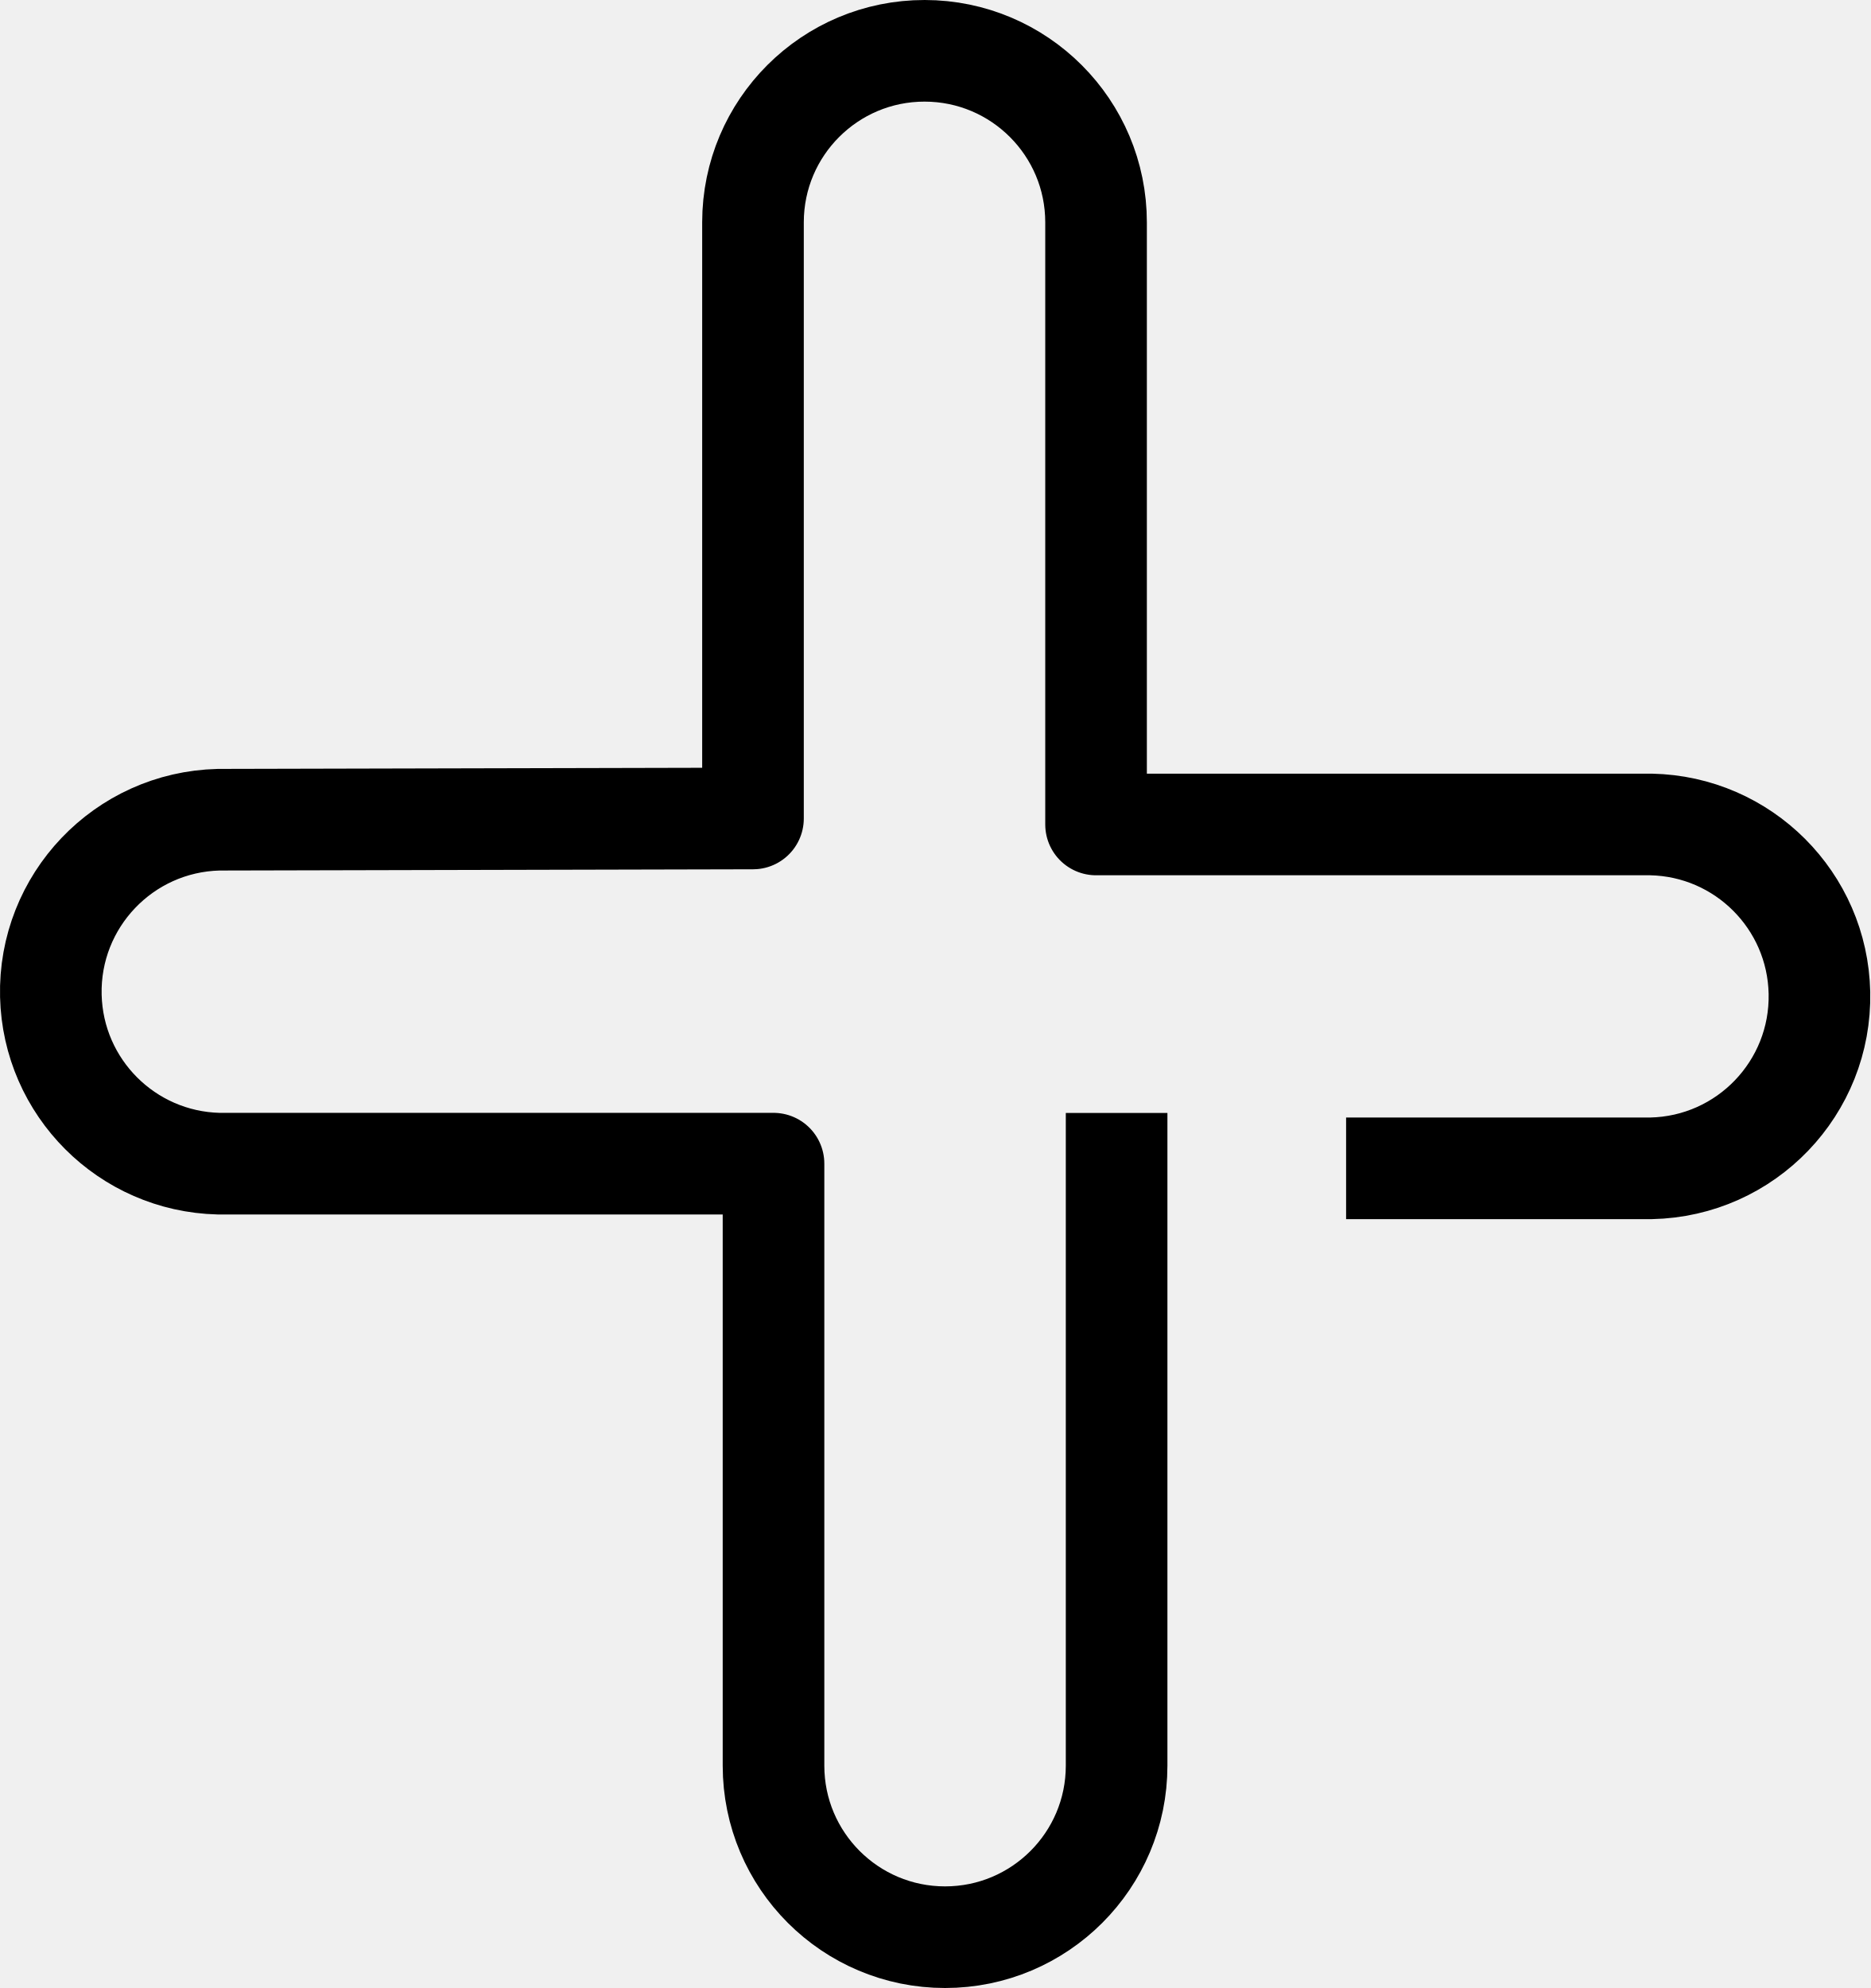
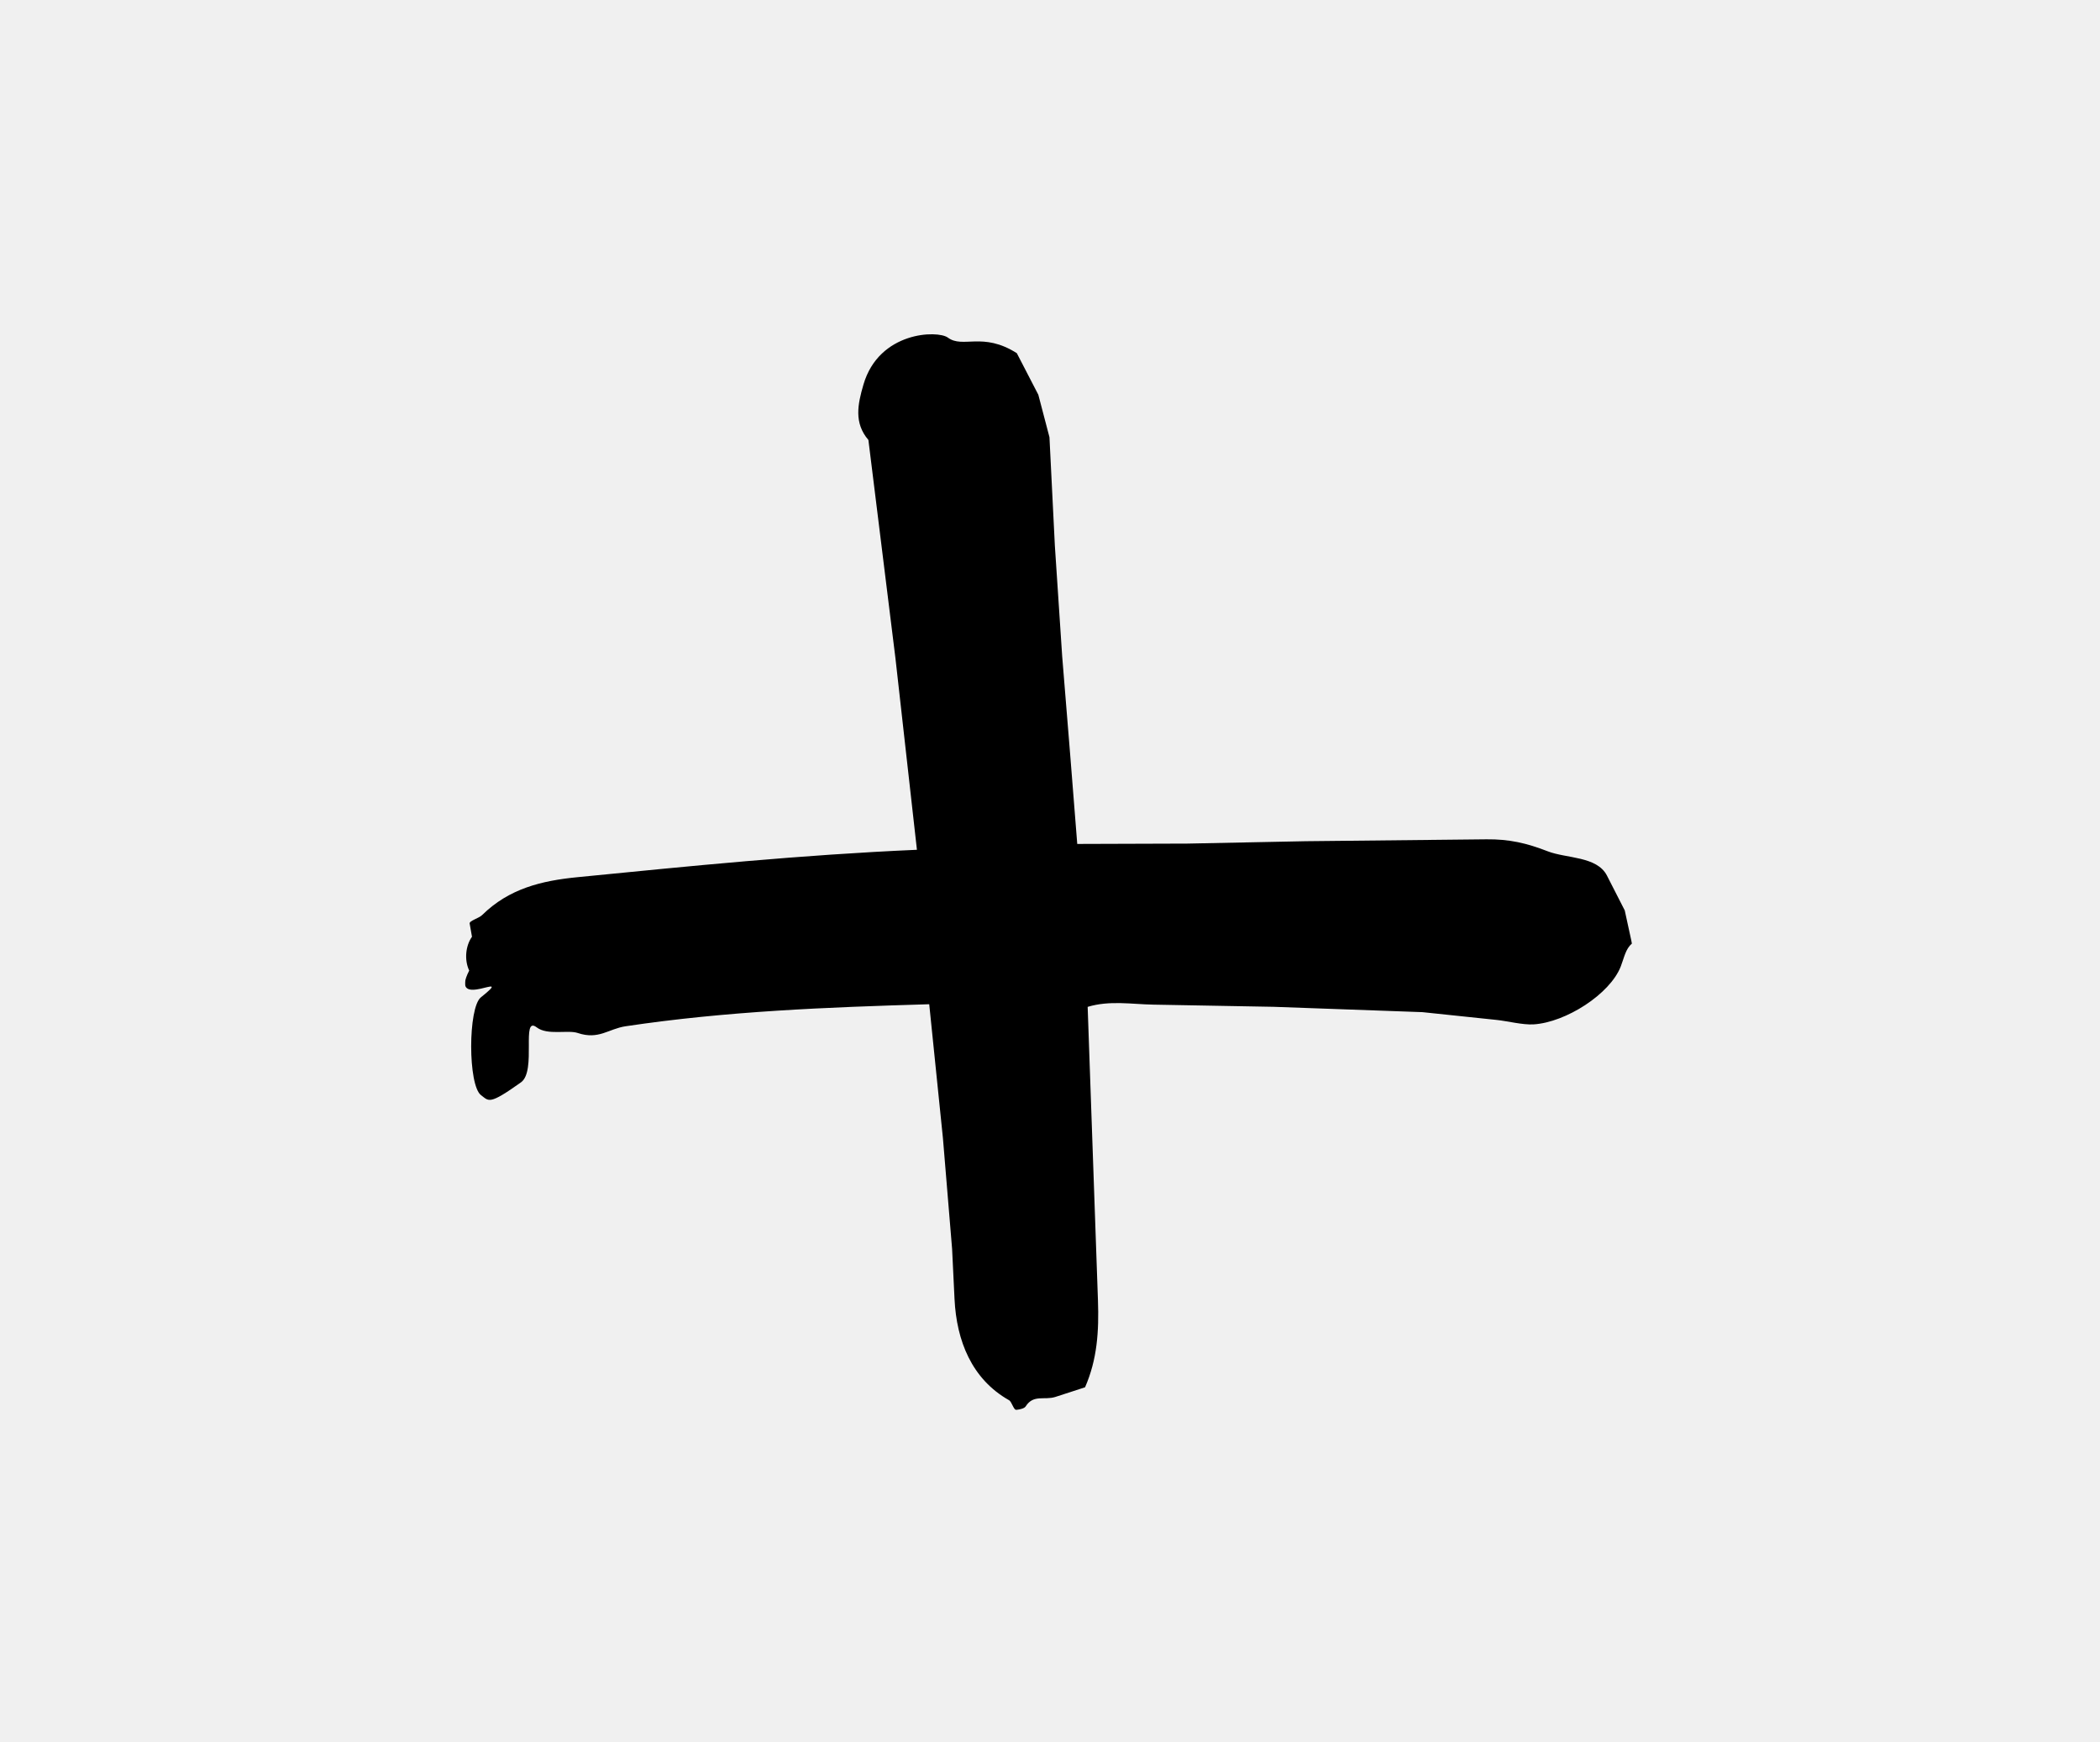
- <svg xmlns="http://www.w3.org/2000/svg" viewBox="0 0 128.843 136.945" fill="none" stroke="currentColor" stroke-linejoin="round" stroke-width="7" aria-hidden="true">
-   <path d="M92.733,80.481h21.007c6.541-.134,11.735-5.546,11.6-12.087-.131-6.352-5.248-11.47-11.6-11.6h-38.233V15.328c.006-6.526-5.28-11.822-11.806-11.828-6.526-.006-11.822,5.28-11.828,11.806,0,.005,0,.01,0,.014v41.062l-36.811.085c-6.543.159-11.718,5.592-11.559,12.134.154,6.319,5.24,11.405,11.559,11.559h38.225v41.467c0,6.527,5.291,11.818,11.818,11.818s11.818-5.291,11.818-11.818h0v-44.961" />
+ <svg xmlns="http://www.w3.org/2000/svg" xmlns:xlink="http://www.w3.org/1999/xlink" aria-hidden="true" viewBox="0 0 691 573">
+   <defs>
+     <polygon id="path-1" points="-0.431 0.386 383.569 0.386 383.569 354.386 -0.431 354.386" />
+   </defs>
+   <g id="Symbol6" stroke="none" fill="none" fill-rule="evenodd" stroke-width="1">
+     <g id="Group-3" transform="translate(153.4307, 109.6144)">
+       <mask id="mask-2" fill="white">
+         <use xlink:href="#path-1" />
+       </mask>
+       <g id="Clip-2" />
+       <path d="M4.858,250.786 C0.527,247.559 0.546,221.996 4.807,218.585 C16.866,208.931 -6.138,223.589 0.959,209.778 C-0.746,206.167 -0.172,201.5 1.874,198.647 L1.11,194.306 C0.95,193.389 4.139,192.566 5.19,191.531 C14.124,182.724 24.915,180.202 36.534,179.053 C73.845,175.367 110.238,171.686 148.284,170.032 L141.215,107.007 L132.316,35.174 C127.514,29.566 128.781,23.44 130.695,16.912 C135.839,-0.623 155.138,-0.98 158.459,1.482 C163.438,5.171 169.878,-0.54 181.147,6.603 L188.23,20.292 L191.891,34.257 L193.668,69.954 L196.083,106.418 L198.687,138.435 L201.036,168.109 L237.302,167.993 L276.136,167.21 L335.687,166.586 C343.144,166.508 348.884,167.817 355.853,170.532 C361.974,172.916 372.058,172.109 375.34,178.533 L381.191,189.987 L383.569,200.9 C381.47,202.556 380.948,205.686 379.87,208.444 C376.314,217.543 361.805,226.827 351.19,227.484 C347.672,227.703 342.542,226.391 339.113,226.031 L314.632,223.462 L265.677,221.705 L226.061,220.987 C218.907,220.858 211.702,219.535 204.46,221.722 L207.848,318.294 C208.207,328.52 207.602,337.772 203.604,346.913 L193.842,350.082 C190.26,351.245 186.63,349.159 184.07,353.192 C183.582,353.964 181.981,354.176 181.119,354.373 C180.127,354.599 179.541,351.7 178.602,351.169 C166.293,344.218 161.319,331.578 160.656,317.896 L159.857,301.379 L156.839,264.943 L152.329,220.855 C118.429,221.859 85.685,223.133 52.459,228.099 C46.751,228.952 43.592,232.639 36.662,230.315 C33.417,229.228 26.69,231.175 23.169,228.468 C17.915,224.429 23.251,242.809 17.996,246.56 C7.397,254.123 7.473,252.735 4.858,250.786" id="Fill-1" fill="currentColor" mask="url(#mask-2)" />
+     </g>
+   </g>
</svg>
